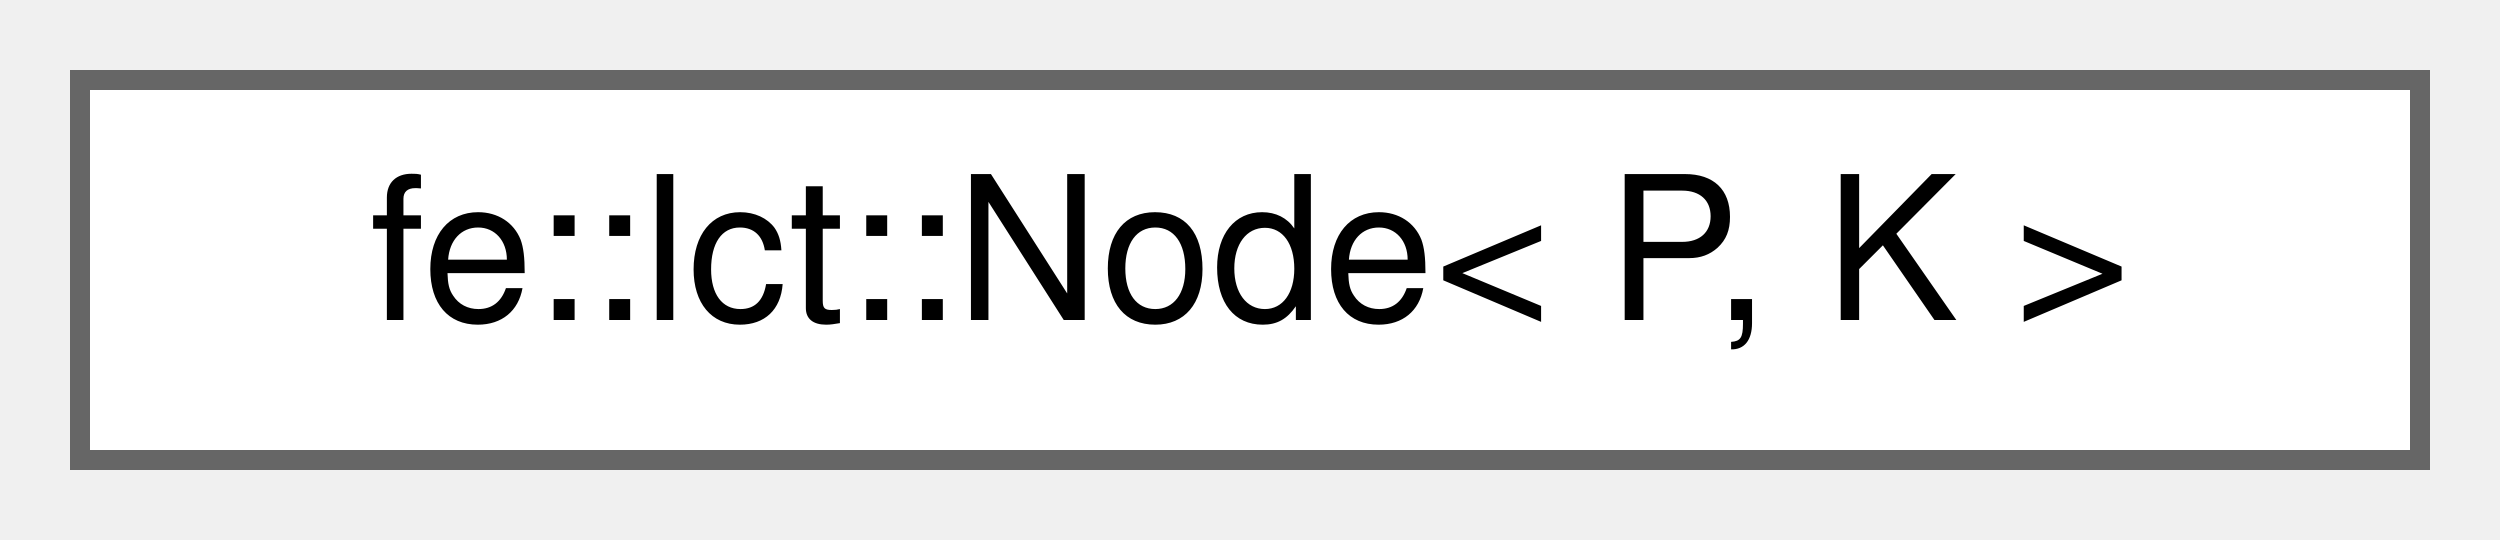
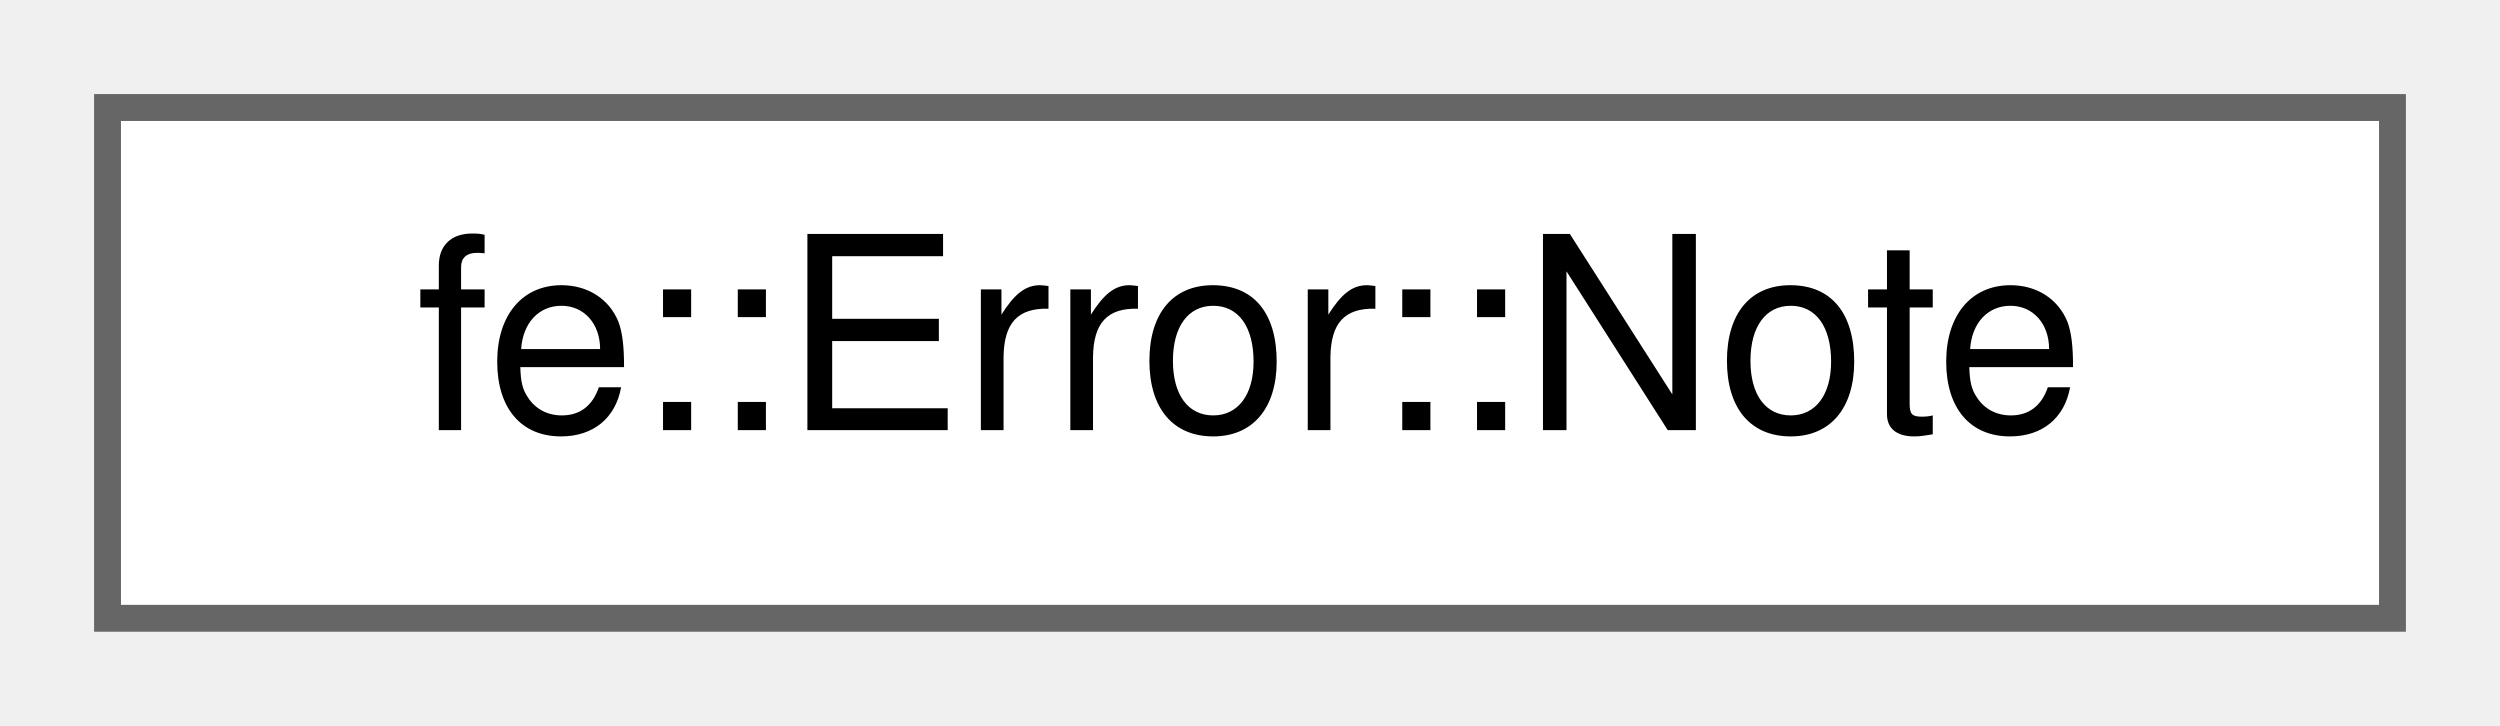
- <svg xmlns="http://www.w3.org/2000/svg" xmlns:xlink="http://www.w3.org/1999/xlink" width="125pt" height="27pt" viewBox="0.00 0.00 125.00 27.00">
+ <svg xmlns="http://www.w3.org/2000/svg" xmlns:xlink="http://www.w3.org/1999/xlink" width="93pt" height="27pt" viewBox="0.00 0.00 93.00 27.00">
  <g id="graph0" class="graph" transform="scale(1 1) rotate(0) translate(4 23)">
    <g id="Node000000" class="node">
      <g id="a_Node000000">
-         <a xlink:href="classfe_1_1lct_1_1Node.html" target="_top" xlink:title="This is an intrusive Link-Cut-Tree.">
-           <polygon fill="white" stroke="#666666" points="117,-19 0,-19 0,0 117,0 117,-19" />
-           <text text-anchor="middle" x="58.5" y="-7" font-family="Helvetica,sans-Serif" font-size="10.00">fe::lct::Node&lt; P, K &gt;</text>
+         <a xlink:href="classfe_1_1Error.html#structfe_1_1Error_1_1Note" target="_top" xlink:title="A secondary message elaborating a Msg.">
+           <polygon fill="white" stroke="#666666" points="85,-19 0,-19 0,0 85,0 85,-19" />
+           <text text-anchor="middle" x="42.5" y="-7" font-family="Helvetica,sans-Serif" font-size="10.00">fe::Error::Note</text>
        </a>
      </g>
    </g>
  </g>
</svg>
